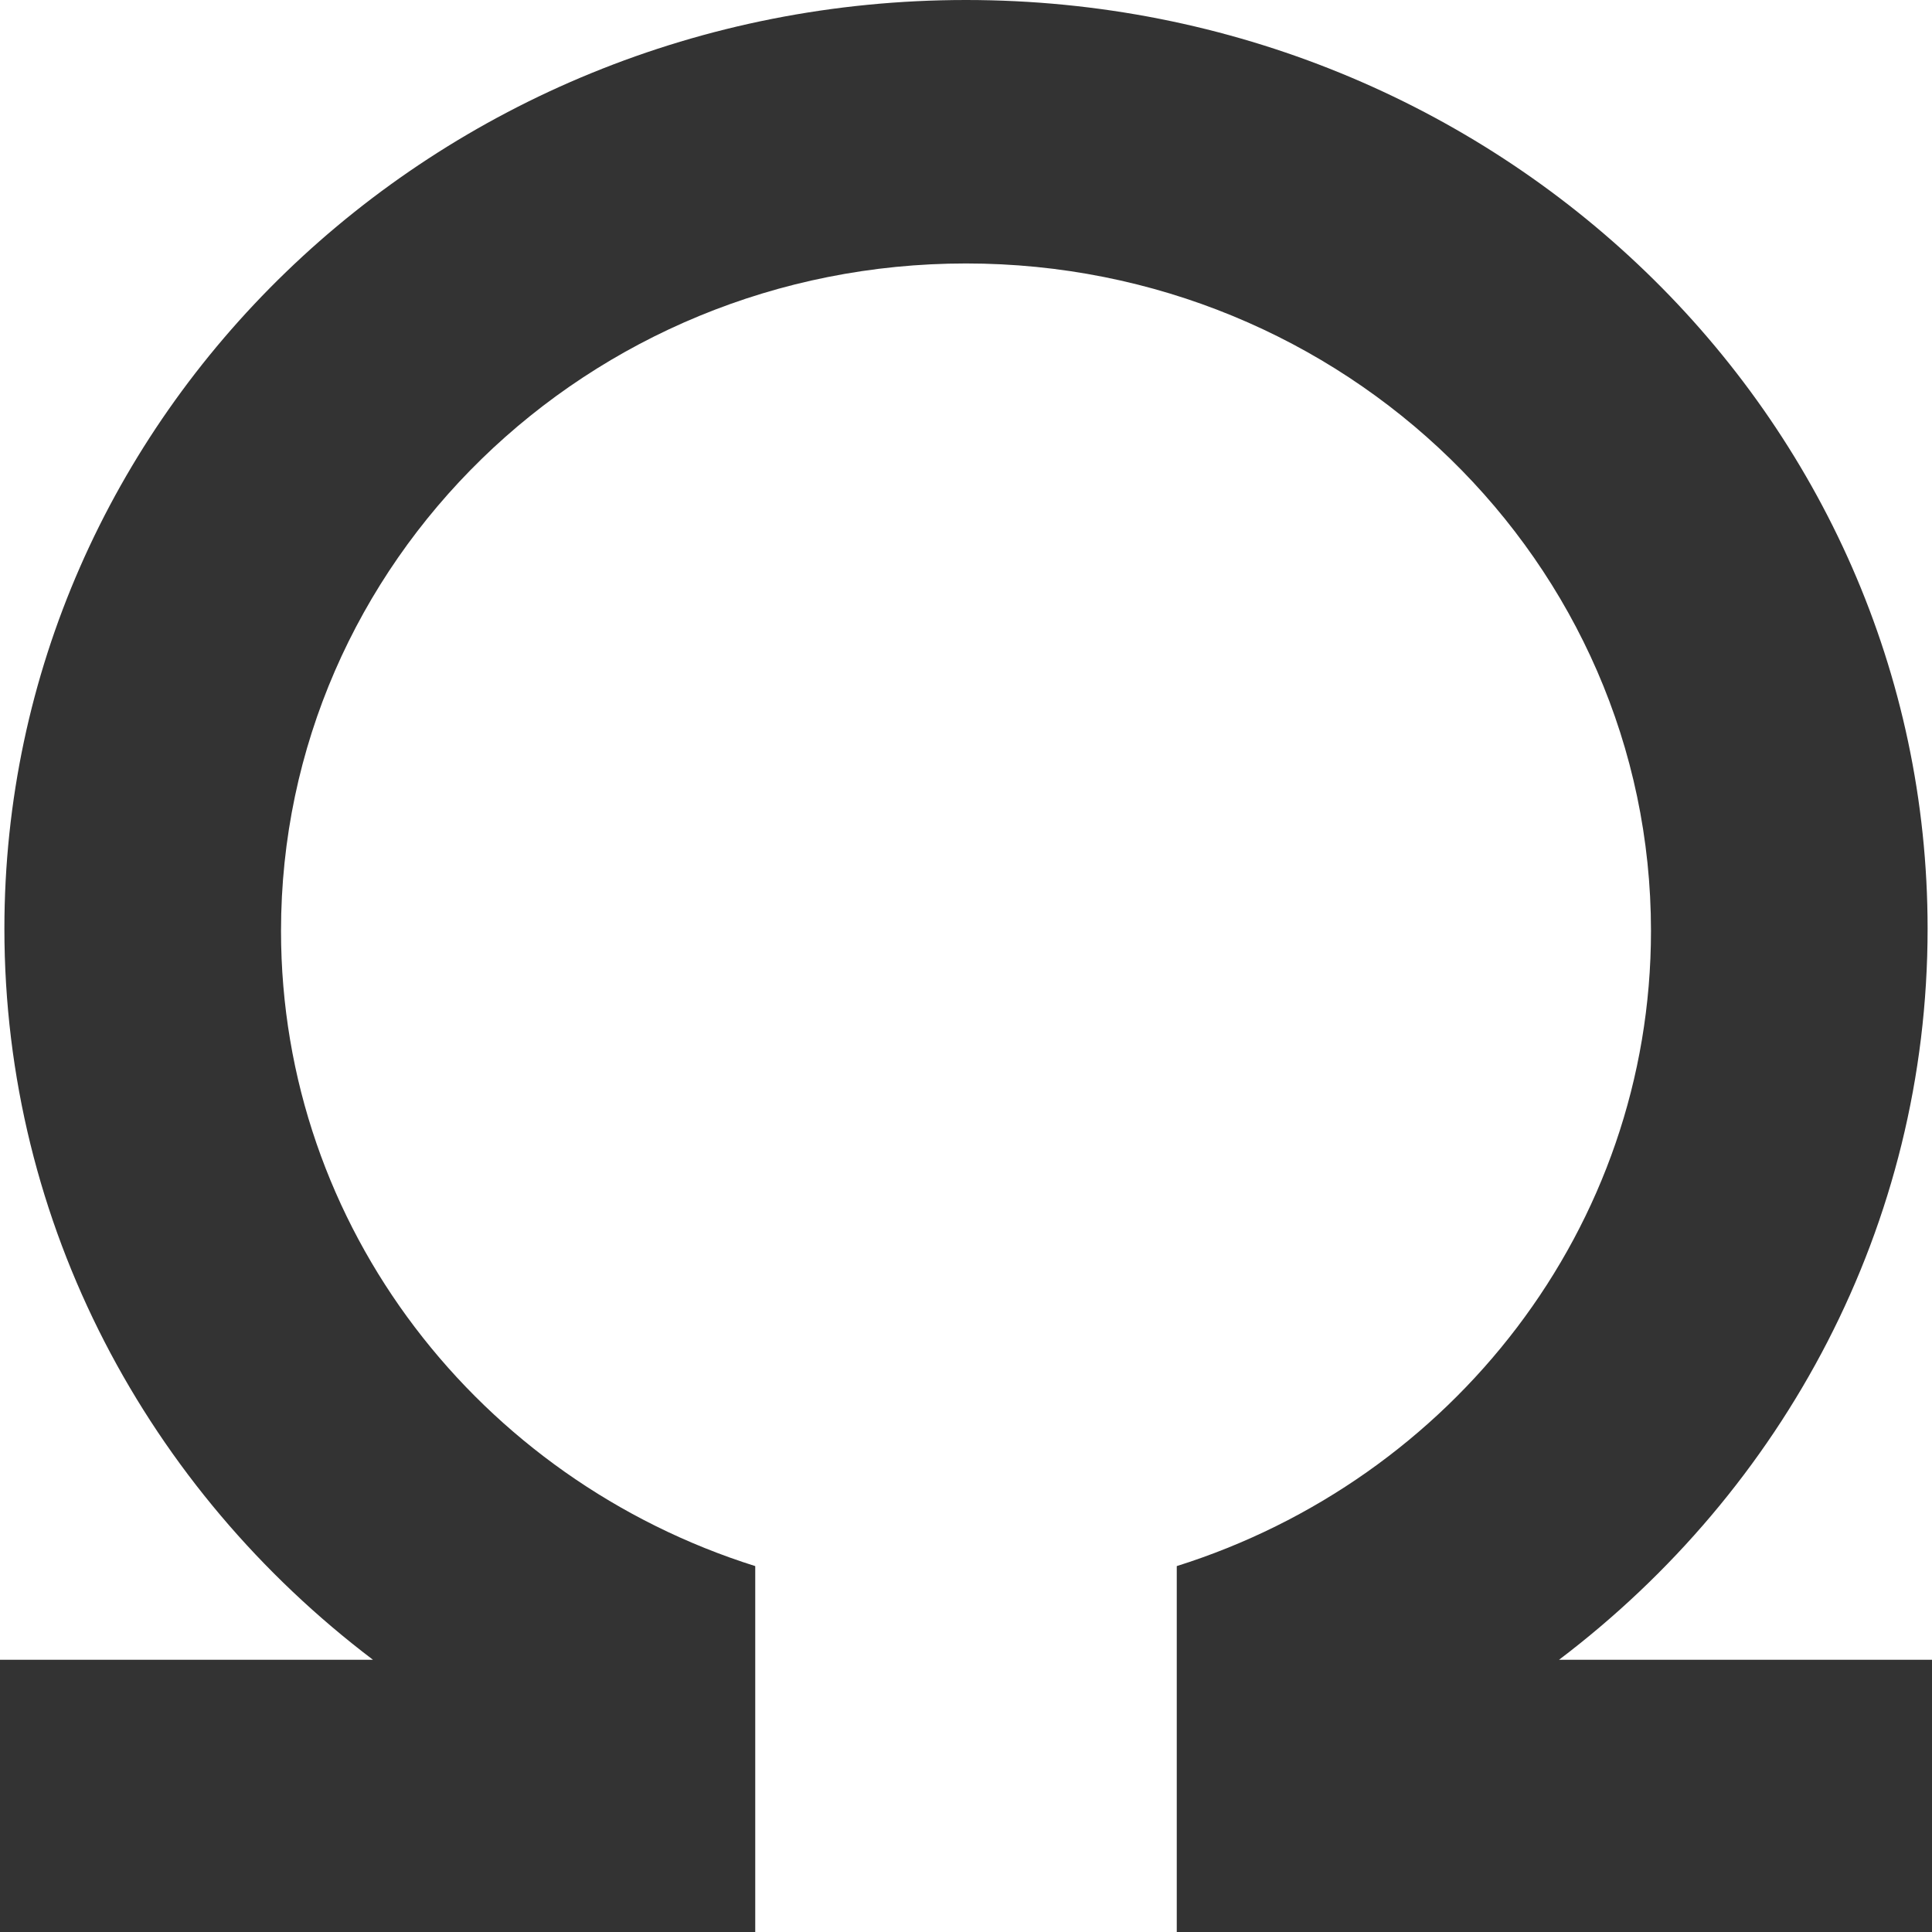
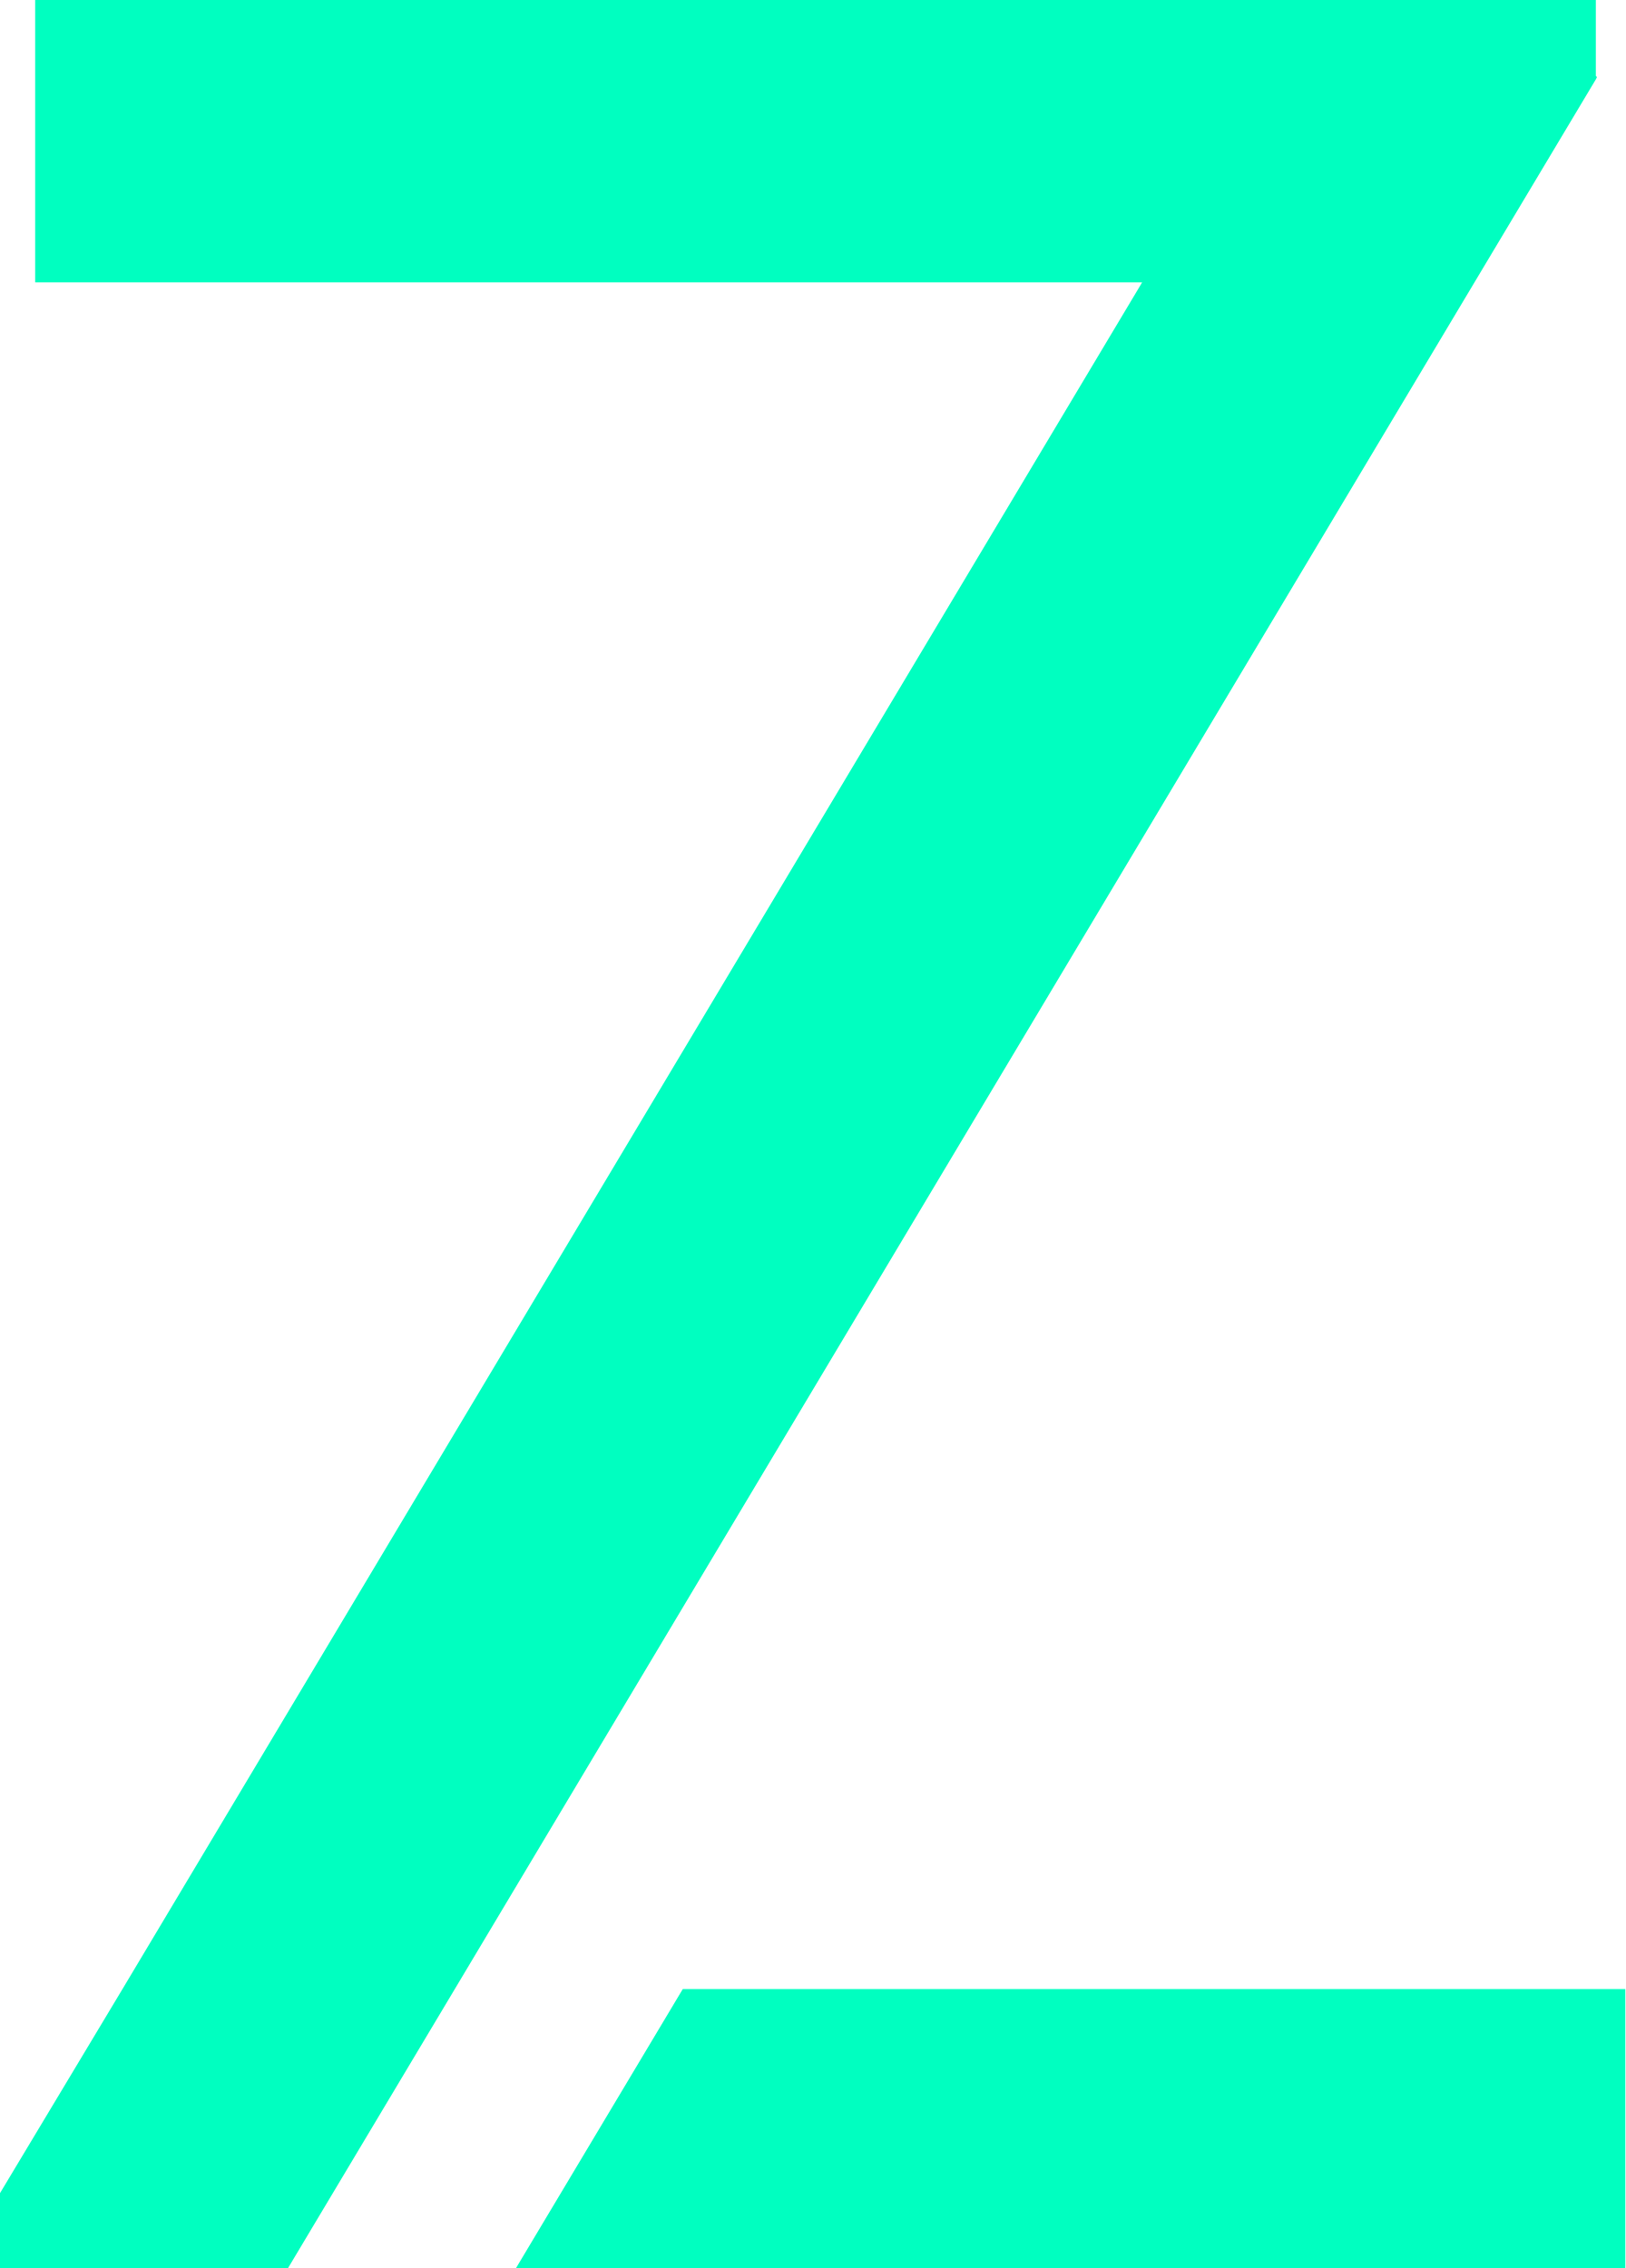
- <svg xmlns="http://www.w3.org/2000/svg" width="200" height="200" viewBox="0 0 200 200" fill="none">
-   <path fill-rule="evenodd" clip-rule="evenodd" d="M78.182 200V199.545V189.956V162.122C49.695 153.156 29.091 127.104 29.091 96.364C29.091 58.206 60.838 27.273 100 27.273C139.162 27.273 170.909 58.206 170.909 96.364C170.909 127.104 150.305 153.156 121.818 162.122V189.956V199.545V200H200V171.818H161.392C184.621 154.219 199.545 126.861 199.545 96.136C199.545 43.042 154.977 0 100 0C45.023 0 0.455 43.042 0.455 96.136C0.455 126.861 15.379 154.219 38.608 171.818H0V200H78.182Z" fill="#333333" />
+ <svg xmlns="http://www.w3.org/2000/svg" version="1.1" id="Layer_1" x="0px" y="0px" viewBox="0 0 143.3 200" style="enable-background:new 0 0 143.3 200;" xml:space="preserve">
+   <style type="text/css">
+ 	.st0{display:none;fill-rule:evenodd;clip-rule:evenodd;fill:#333333;}
+ 	.st1{fill:#00FFC0;}
+ </style>
+   <path class="st0" d="M78.2,200v-0.5V190v-27.8c-28.5-9-49.1-35-49.1-65.8c0-38.2,31.7-69.1,70.9-69.1s70.9,30.9,70.9,69.1  c0,30.7-20.6,56.8-49.1,65.8V190v9.6v0.5H200v-28.2h-38.6c23.2-17.6,38.2-45,38.2-75.7C199.5,43,155,0,100,0C45,0,0.5,43,0.5,96.1  c0,30.7,14.9,58.1,38.2,75.7H0V200H78.2z" />
+   <g>
+     <polygon class="st1" points="143.3,175.4 60.2,175.4 45.5,200 143.3,200  " />
+     <polygon class="st1" points="140.7,6.7 140.7,0 129.4,0 115.6,0 3.1,0 3.1,24.9 100.7,24.9 10.8,175.4 0,193.4 0,193.7 0,200    10.6,200 25.4,200 40.1,175.4 130,24.9 140.7,7 140.8,6.8  " />
+   </g>
</svg>
